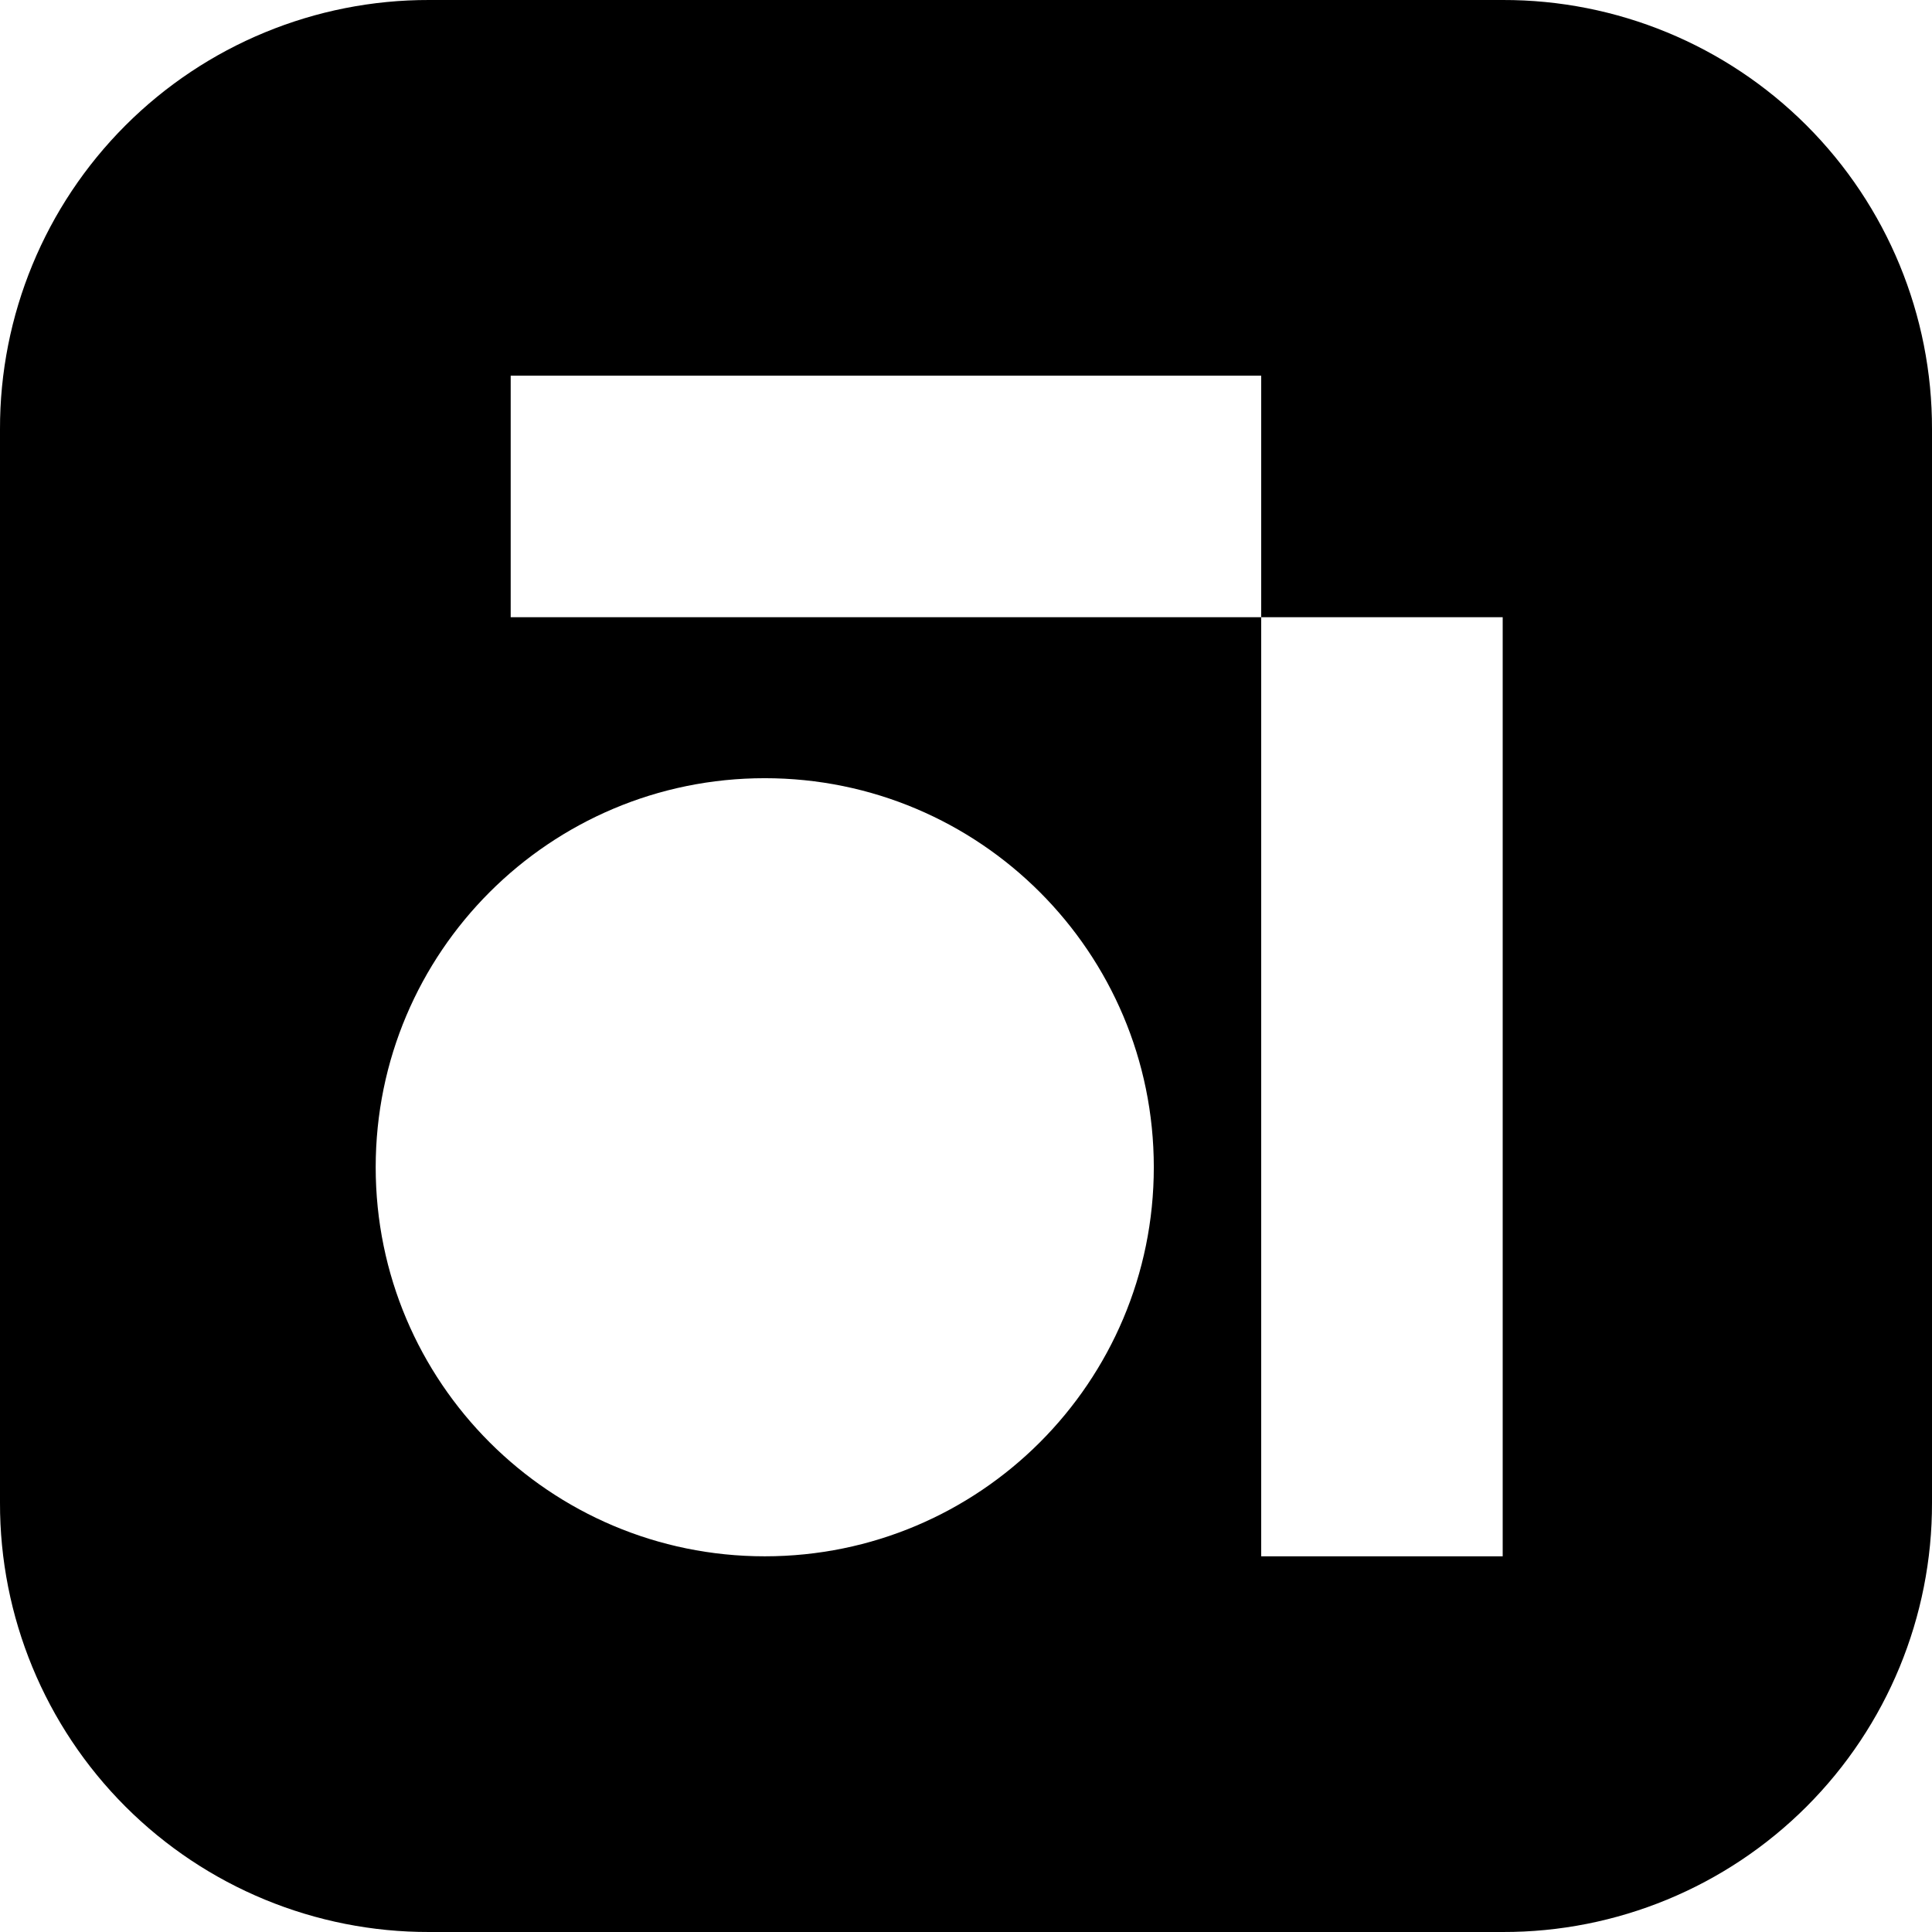
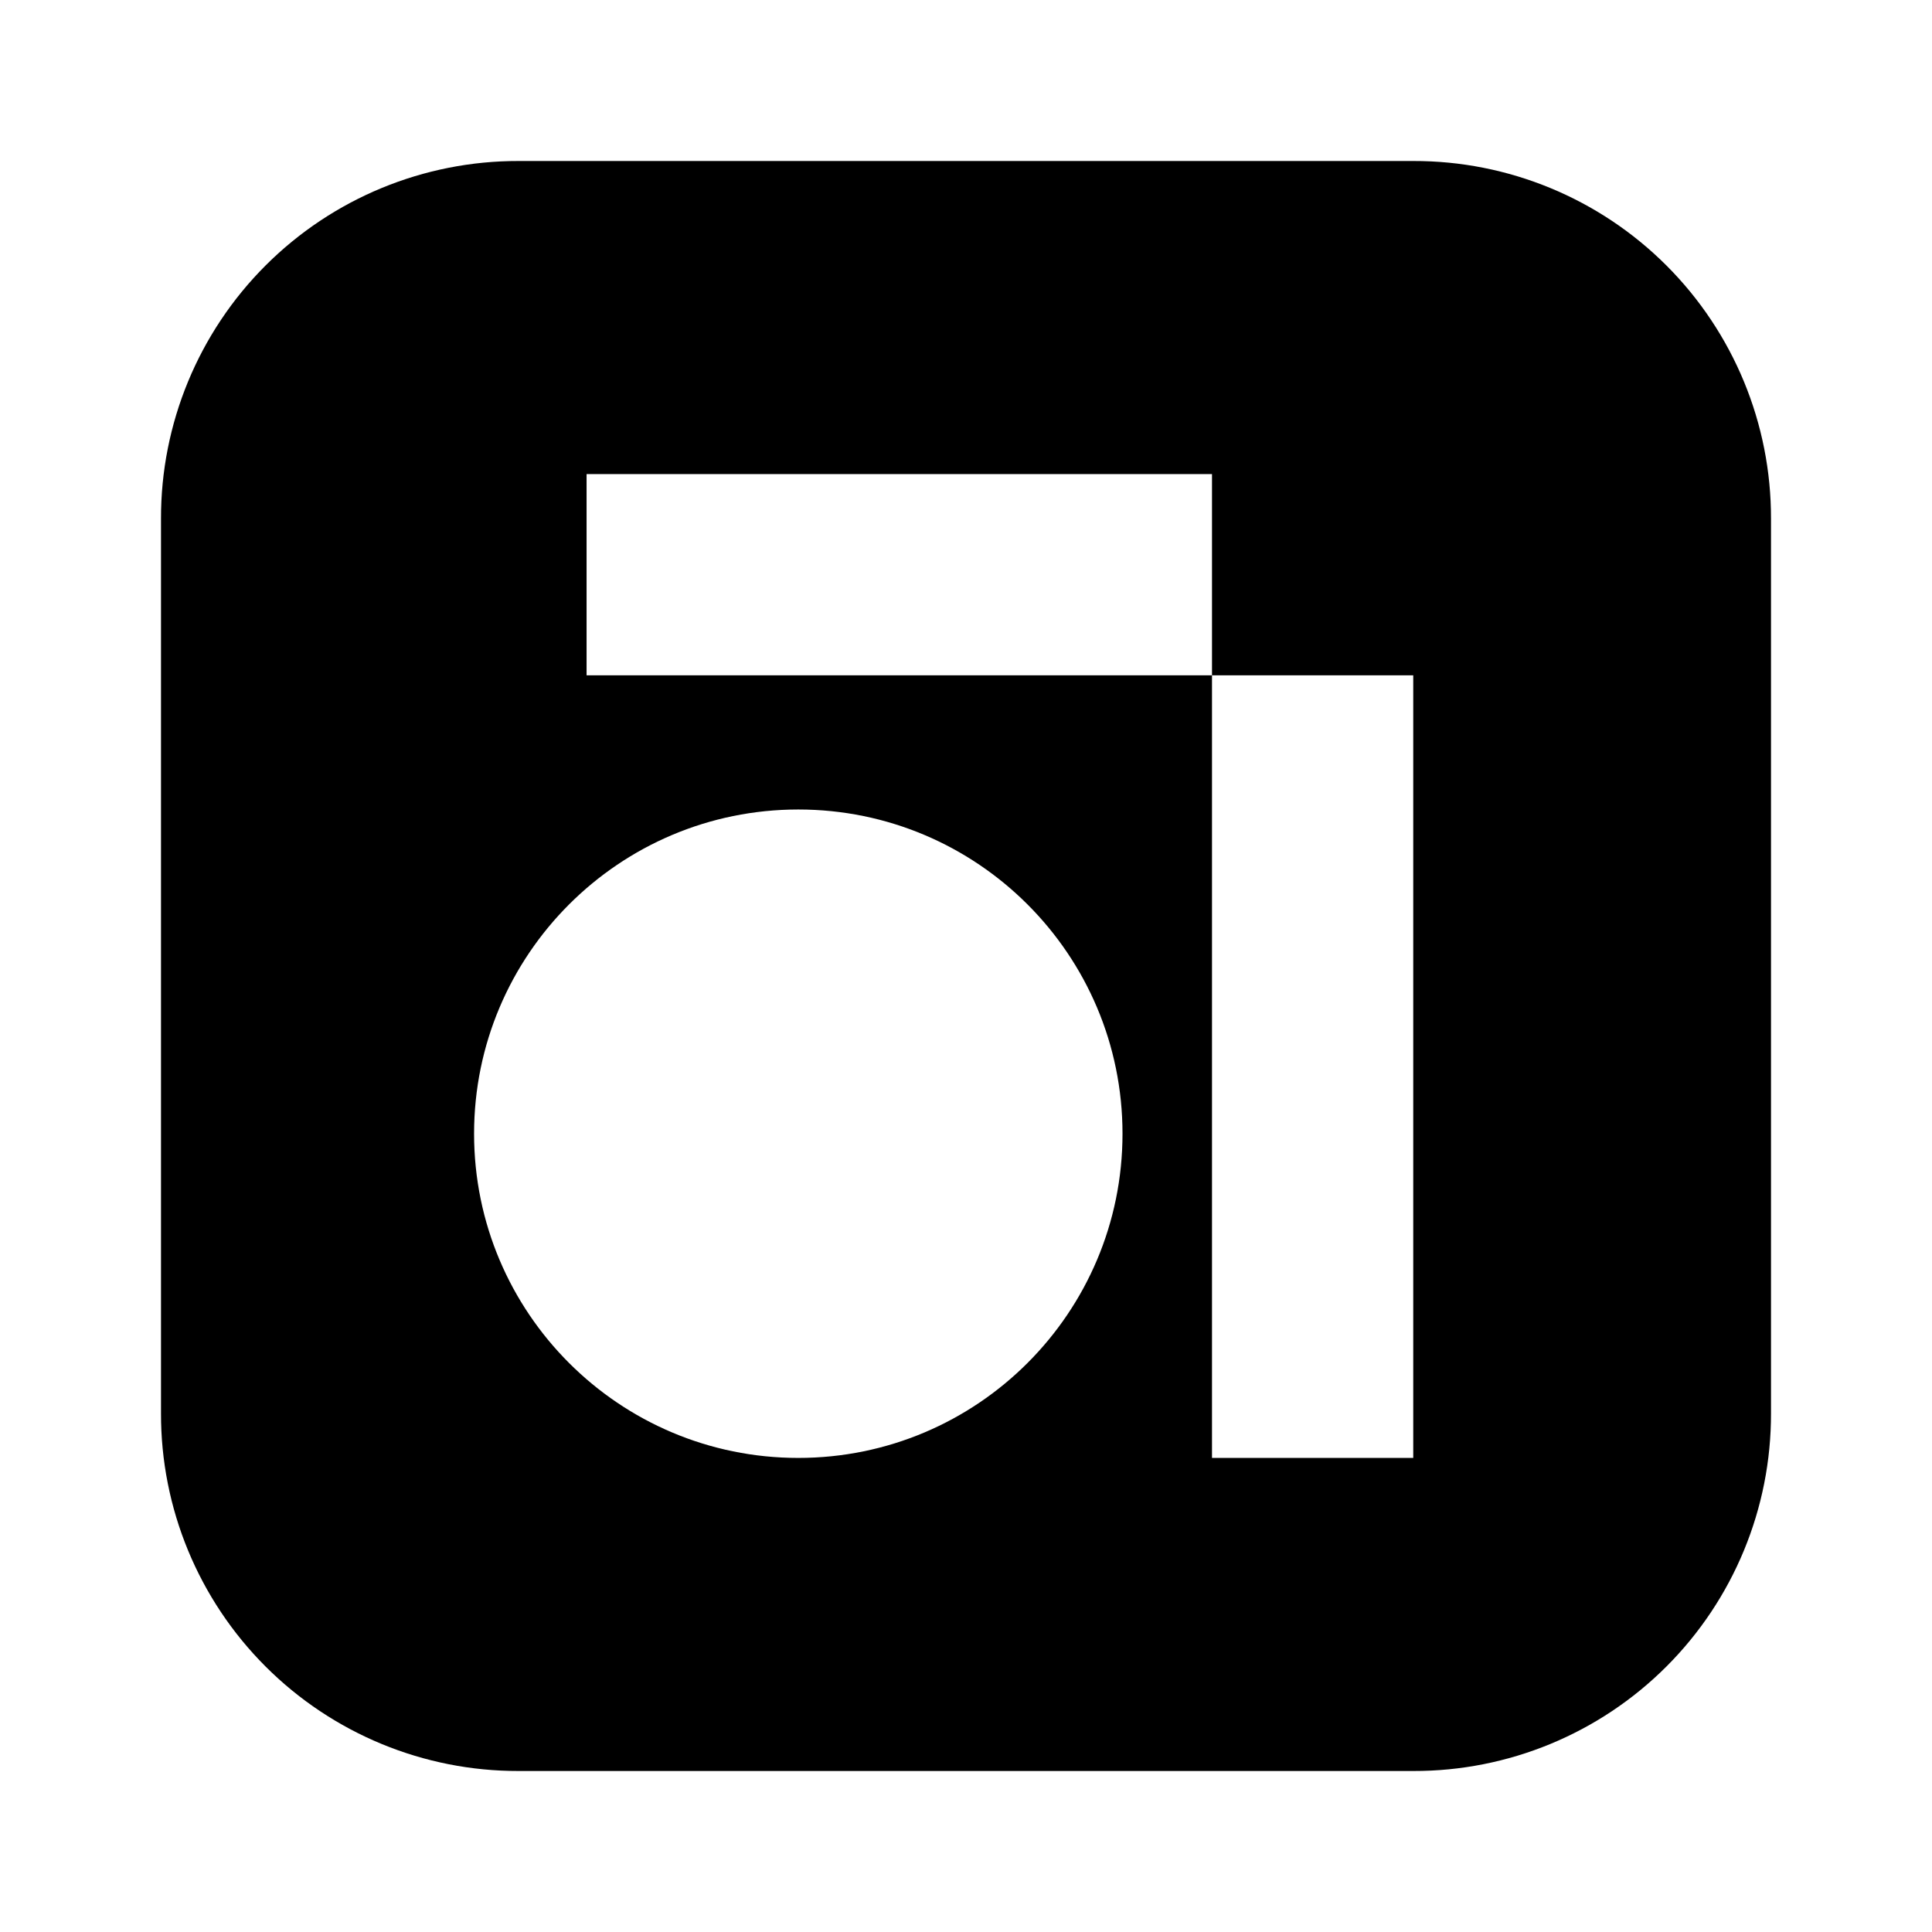
- <svg xmlns="http://www.w3.org/2000/svg" width="24" height="24" viewBox="0 0 24 24">
+ <svg xmlns="http://www.w3.org/2000/svg" viewBox="-2.4 -2.4 28.8 28.8">
  <path fill="currentColor" d="M5.333 0h13.334A5.32 5.32 0 0 1 24 5.333v13.334A5.32 5.32 0 0 1 18.667 24H5.333A5.32 5.32 0 0 1 0 18.667V5.333A5.32 5.32 0 0 1 5.333 0m10.334 7.667v-3H6.344v3zm0 0v11.666h3V7.667ZM9.5 19.333a4.833 4.833 0 1 0 0-9.666a4.833 4.833 0 0 0 0 9.666" />
</svg>
